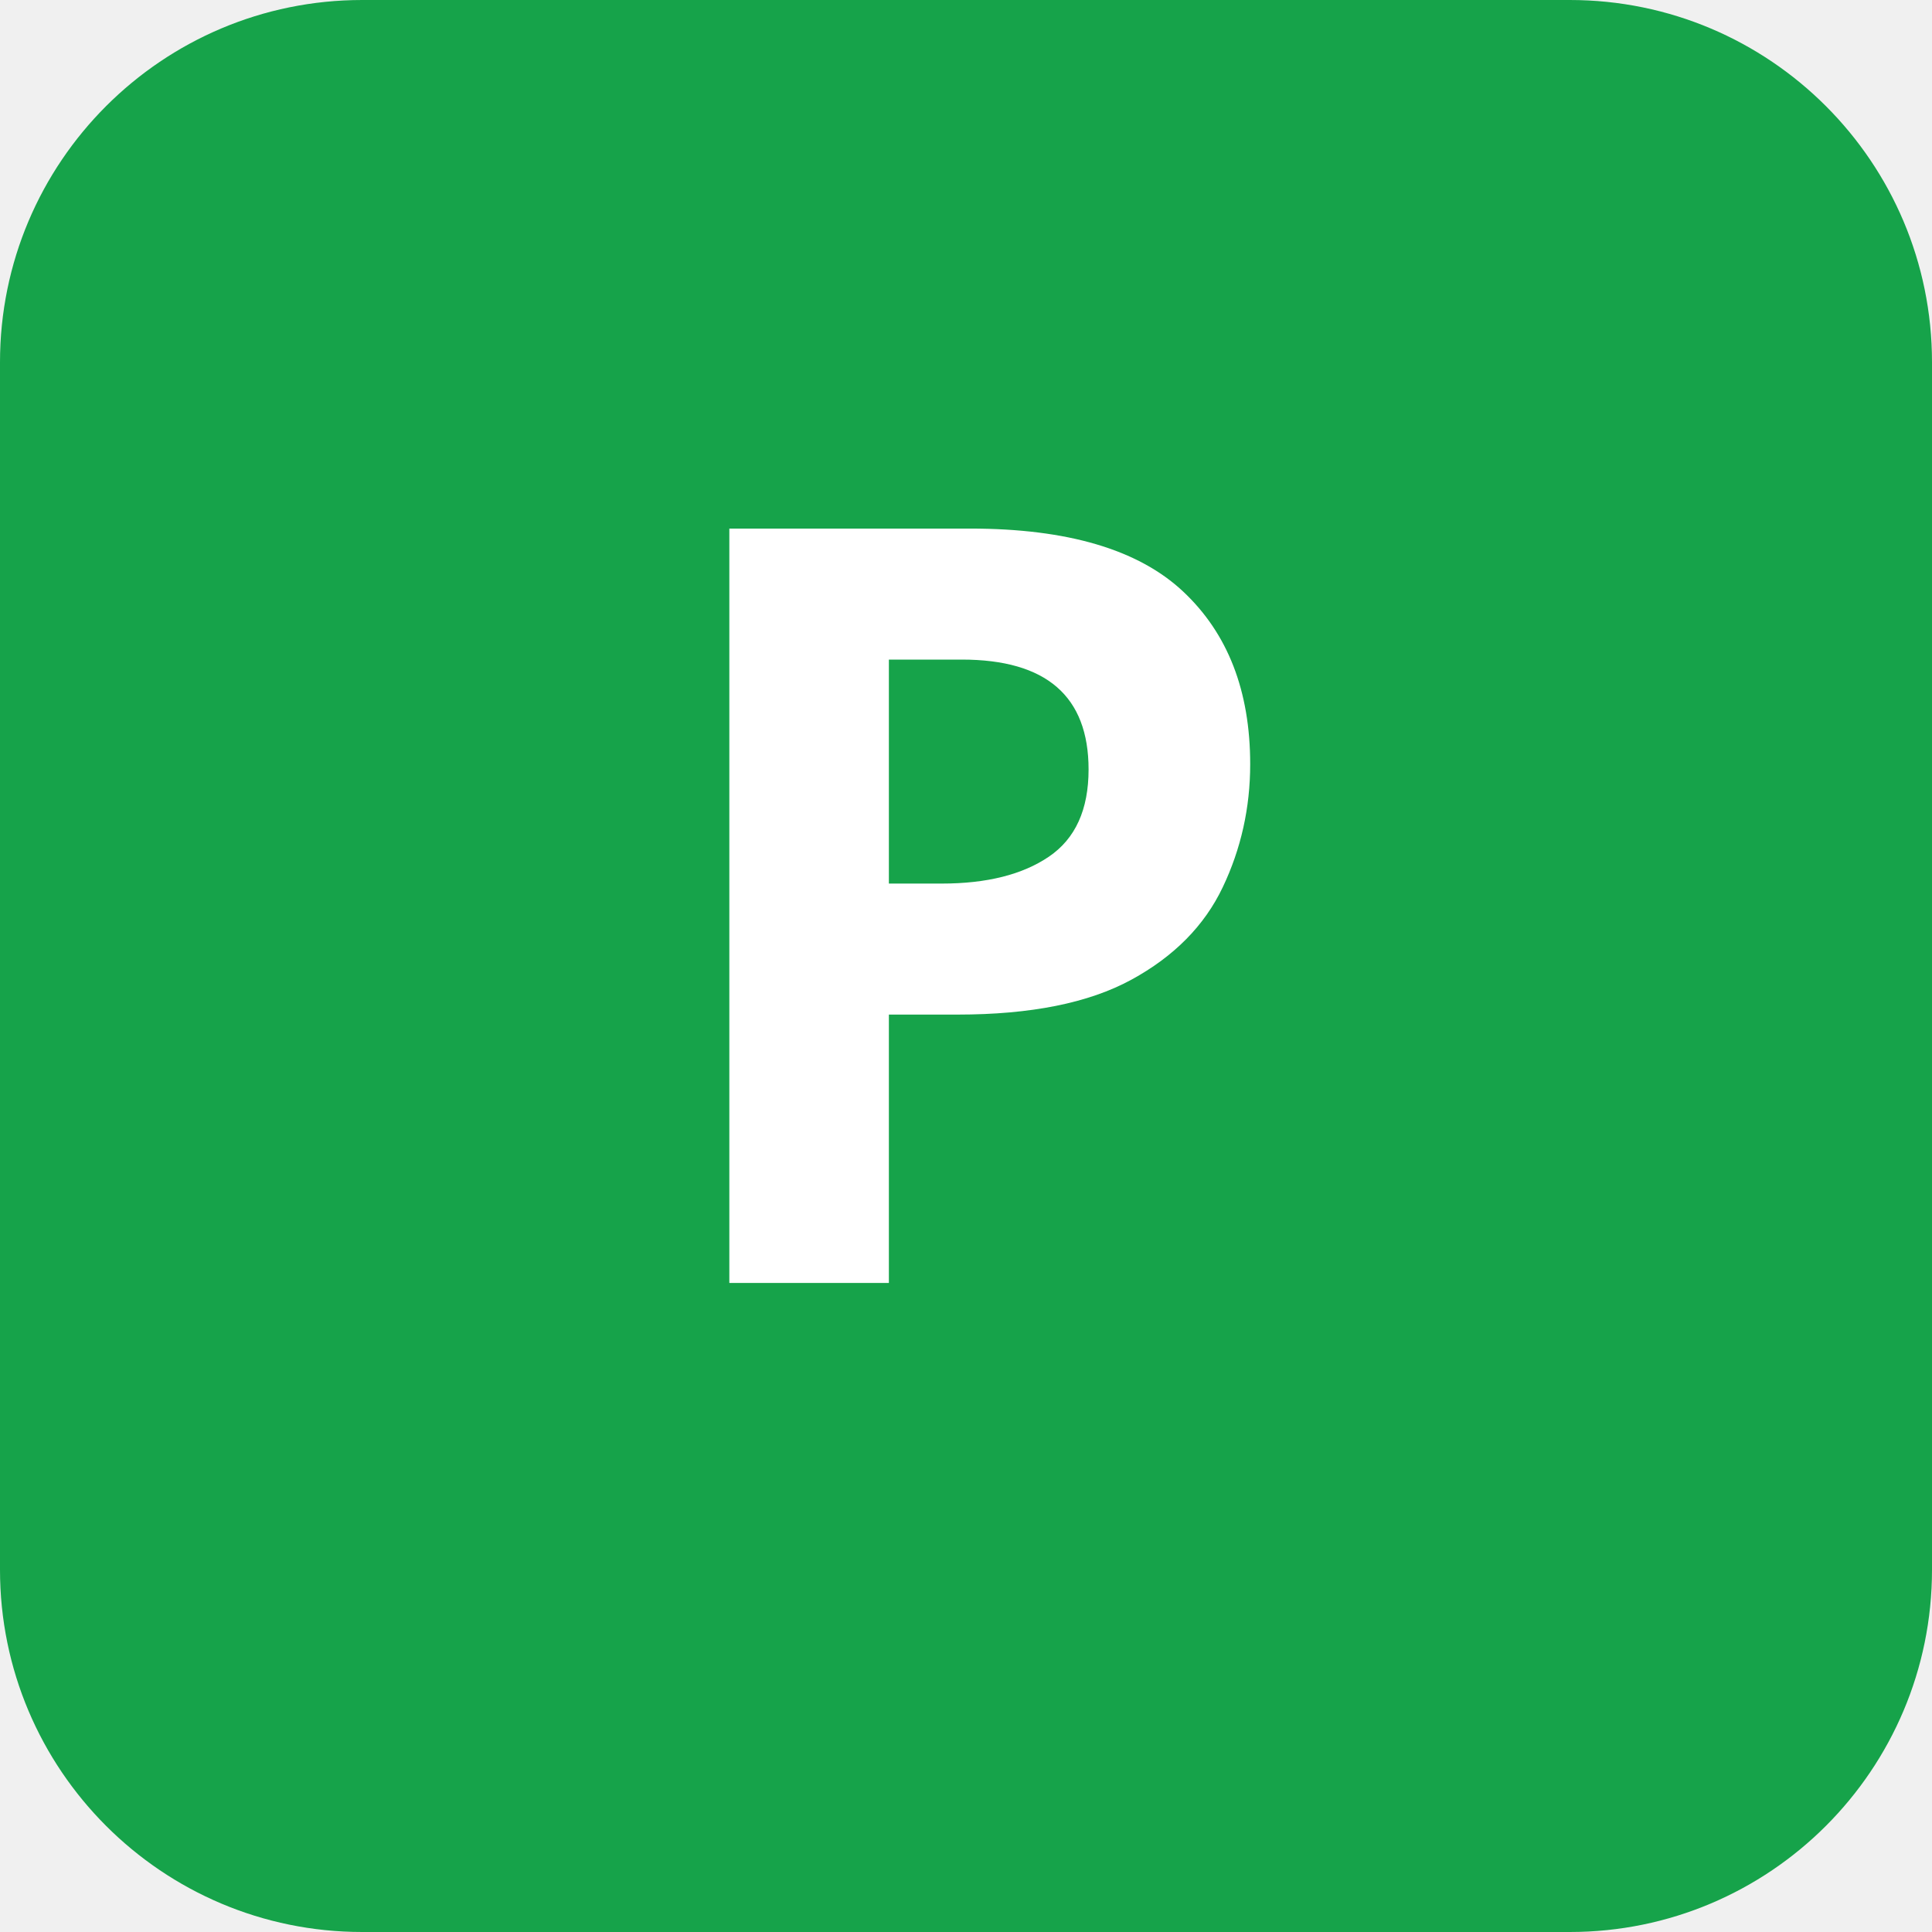
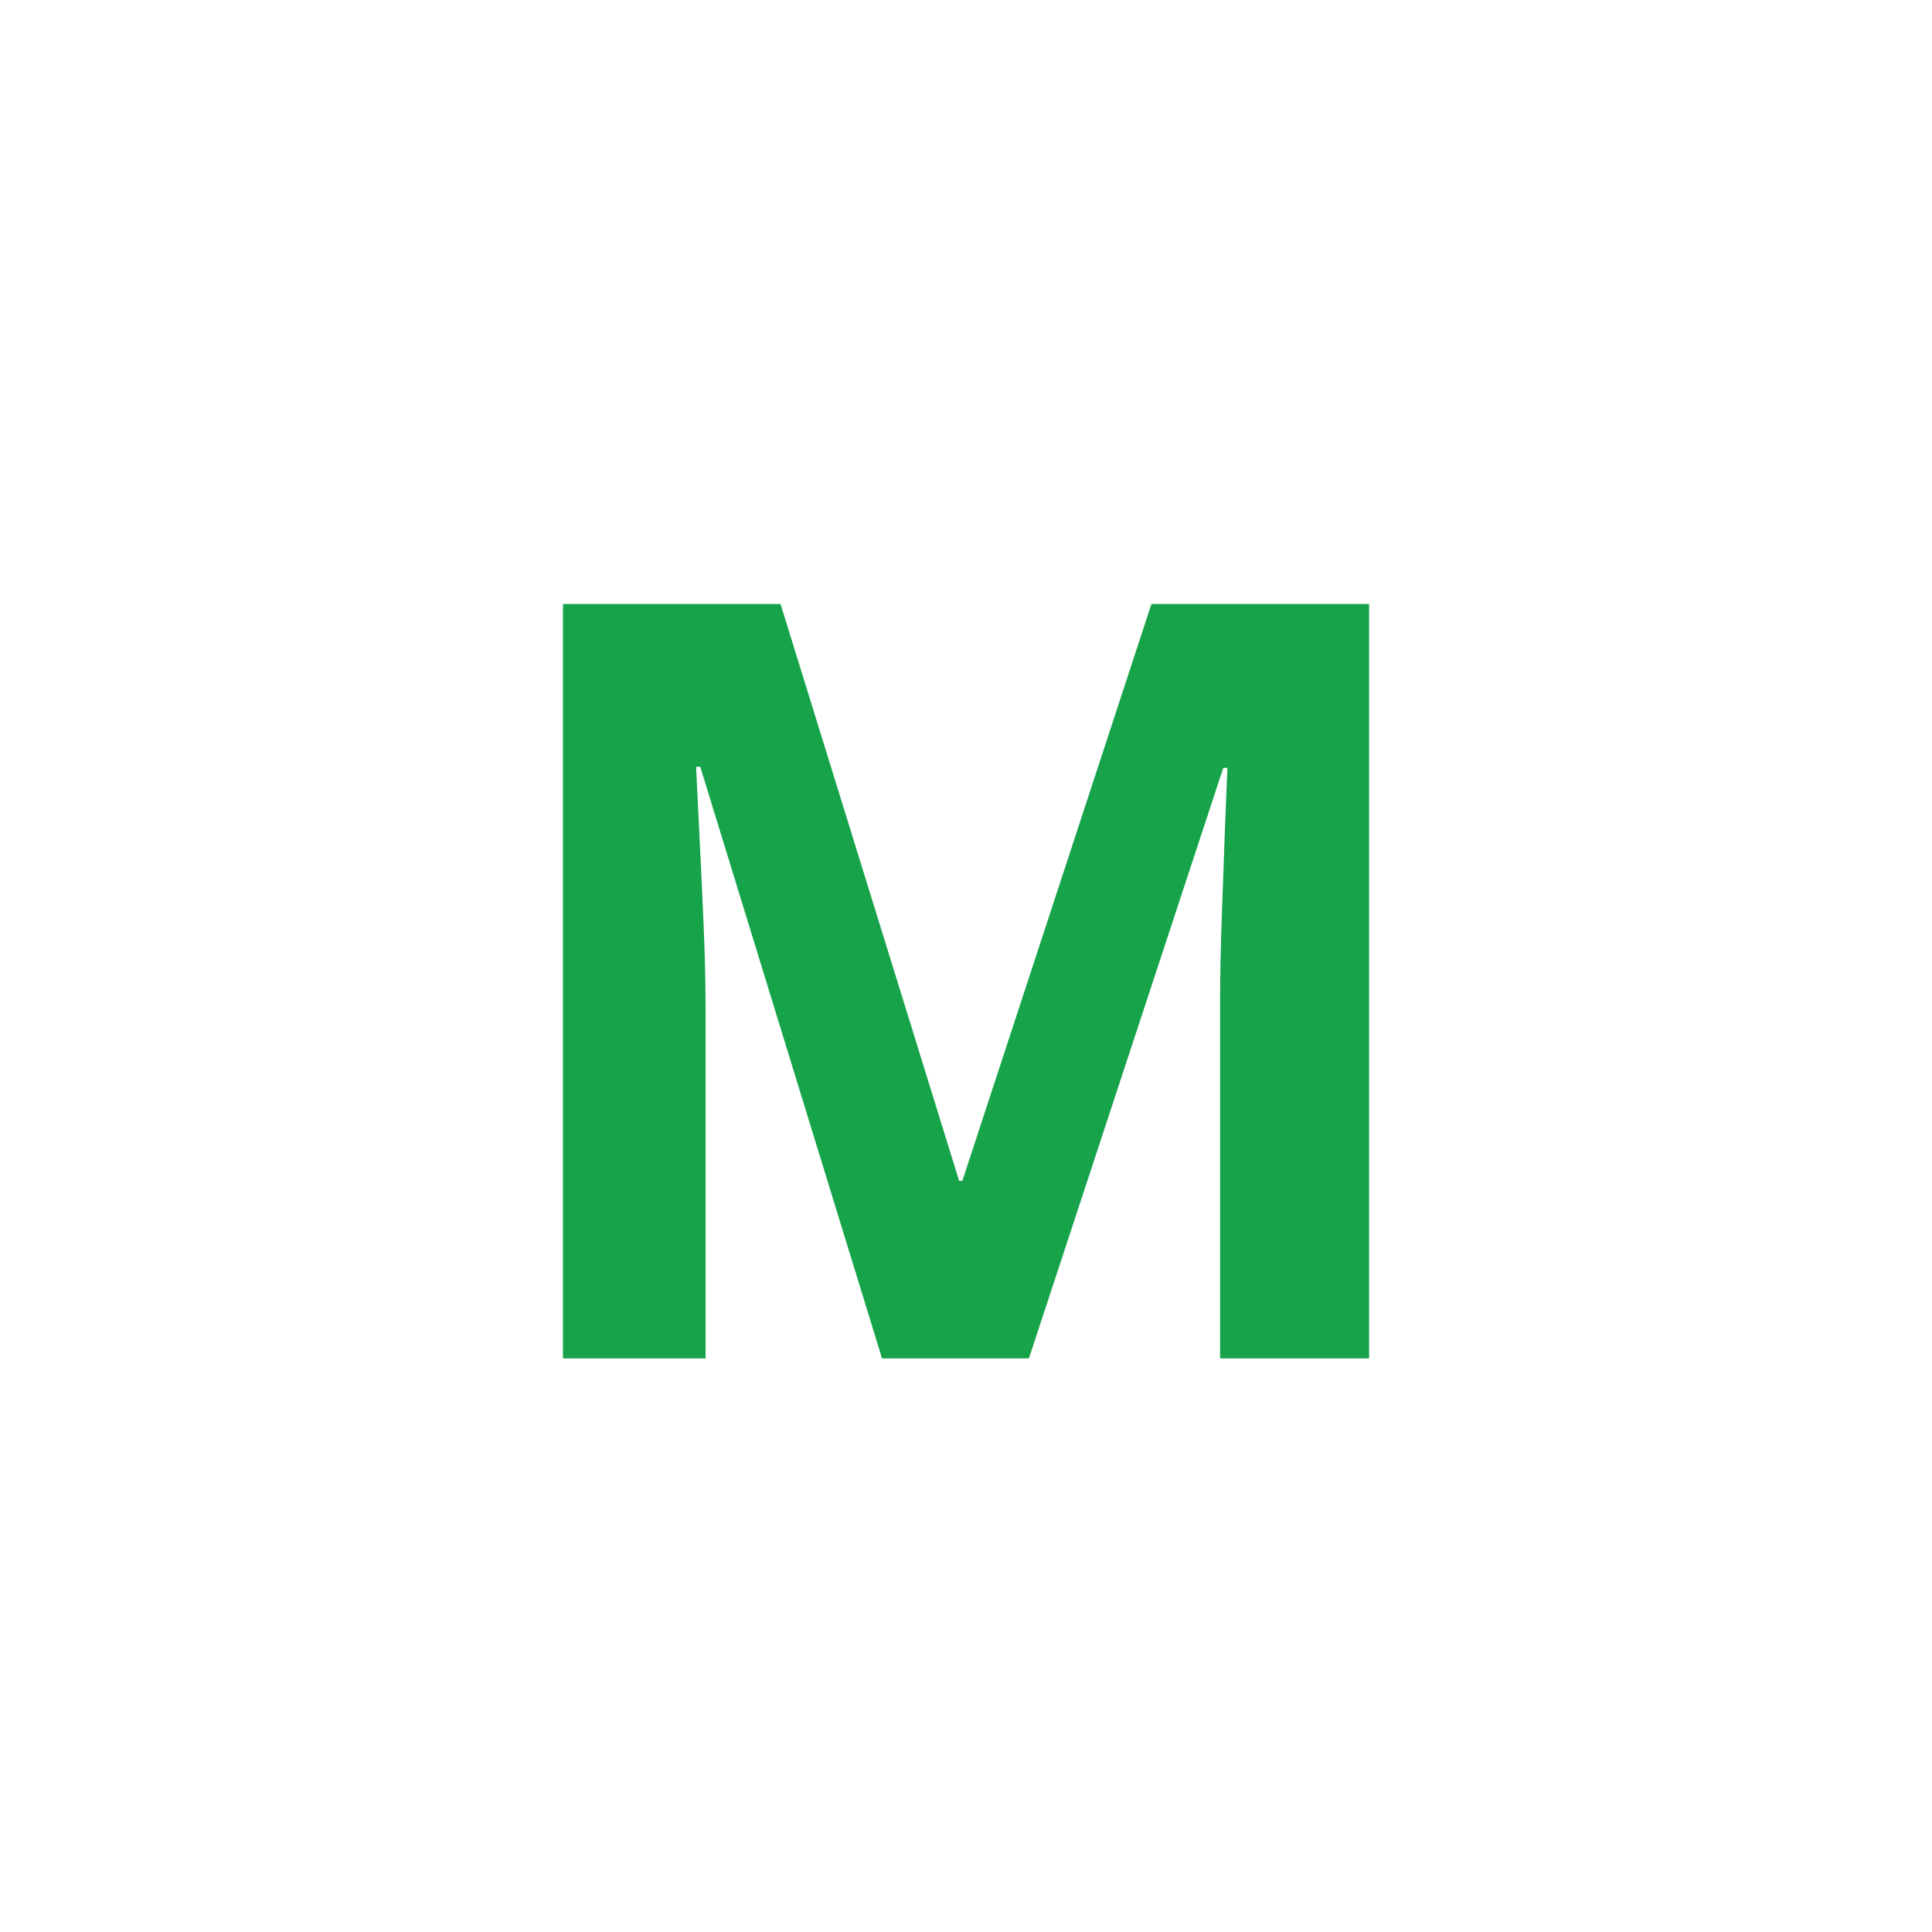
<svg xmlns="http://www.w3.org/2000/svg" viewBox="0 0 512 512">
-   <rect width="512" height="512" rx="96" fill="#16a34a" />
-   <text x="256" y="340" font-size="280" text-anchor="middle" fill="white" font-family="system-ui, sans-serif" font-weight="700">P</text>
+   <rect width="512" height="512" rx="0" fill="#ffffff" />
+   <text x="256" y="360" font-size="280" text-anchor="middle" fill="#16a34a" font-family="system-ui, sans-serif" font-weight="700">M</text>
</svg>
